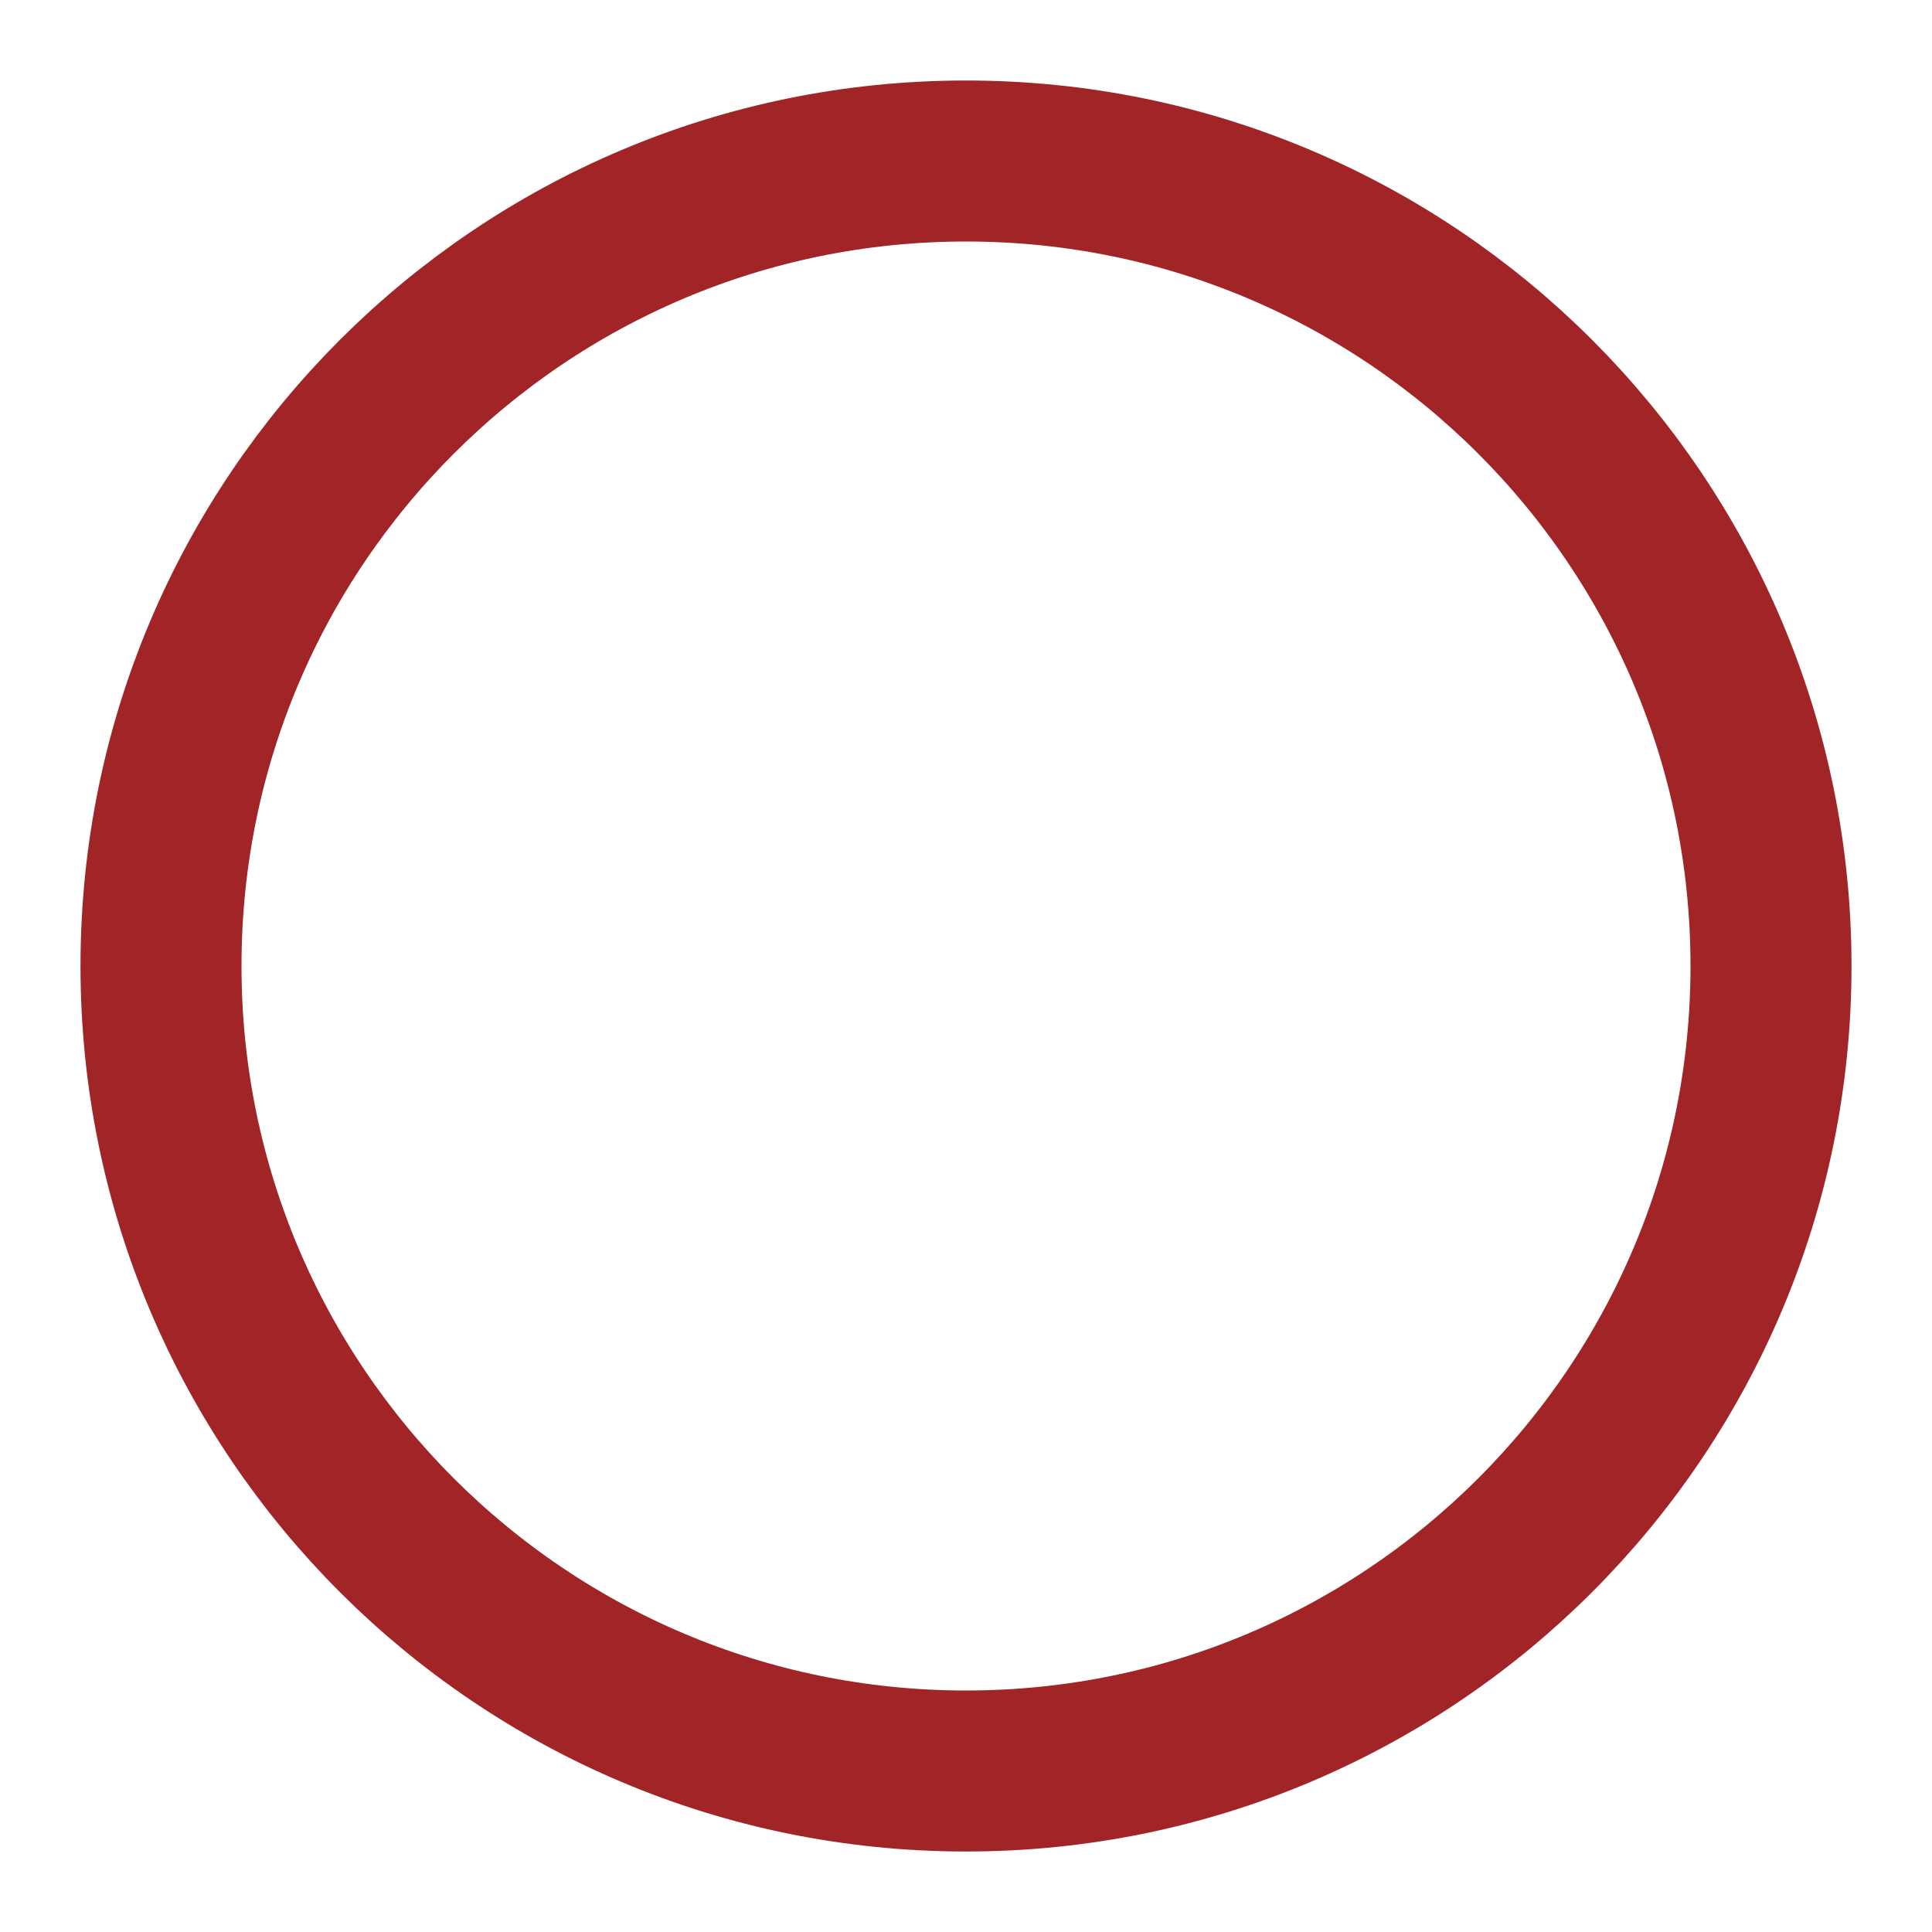
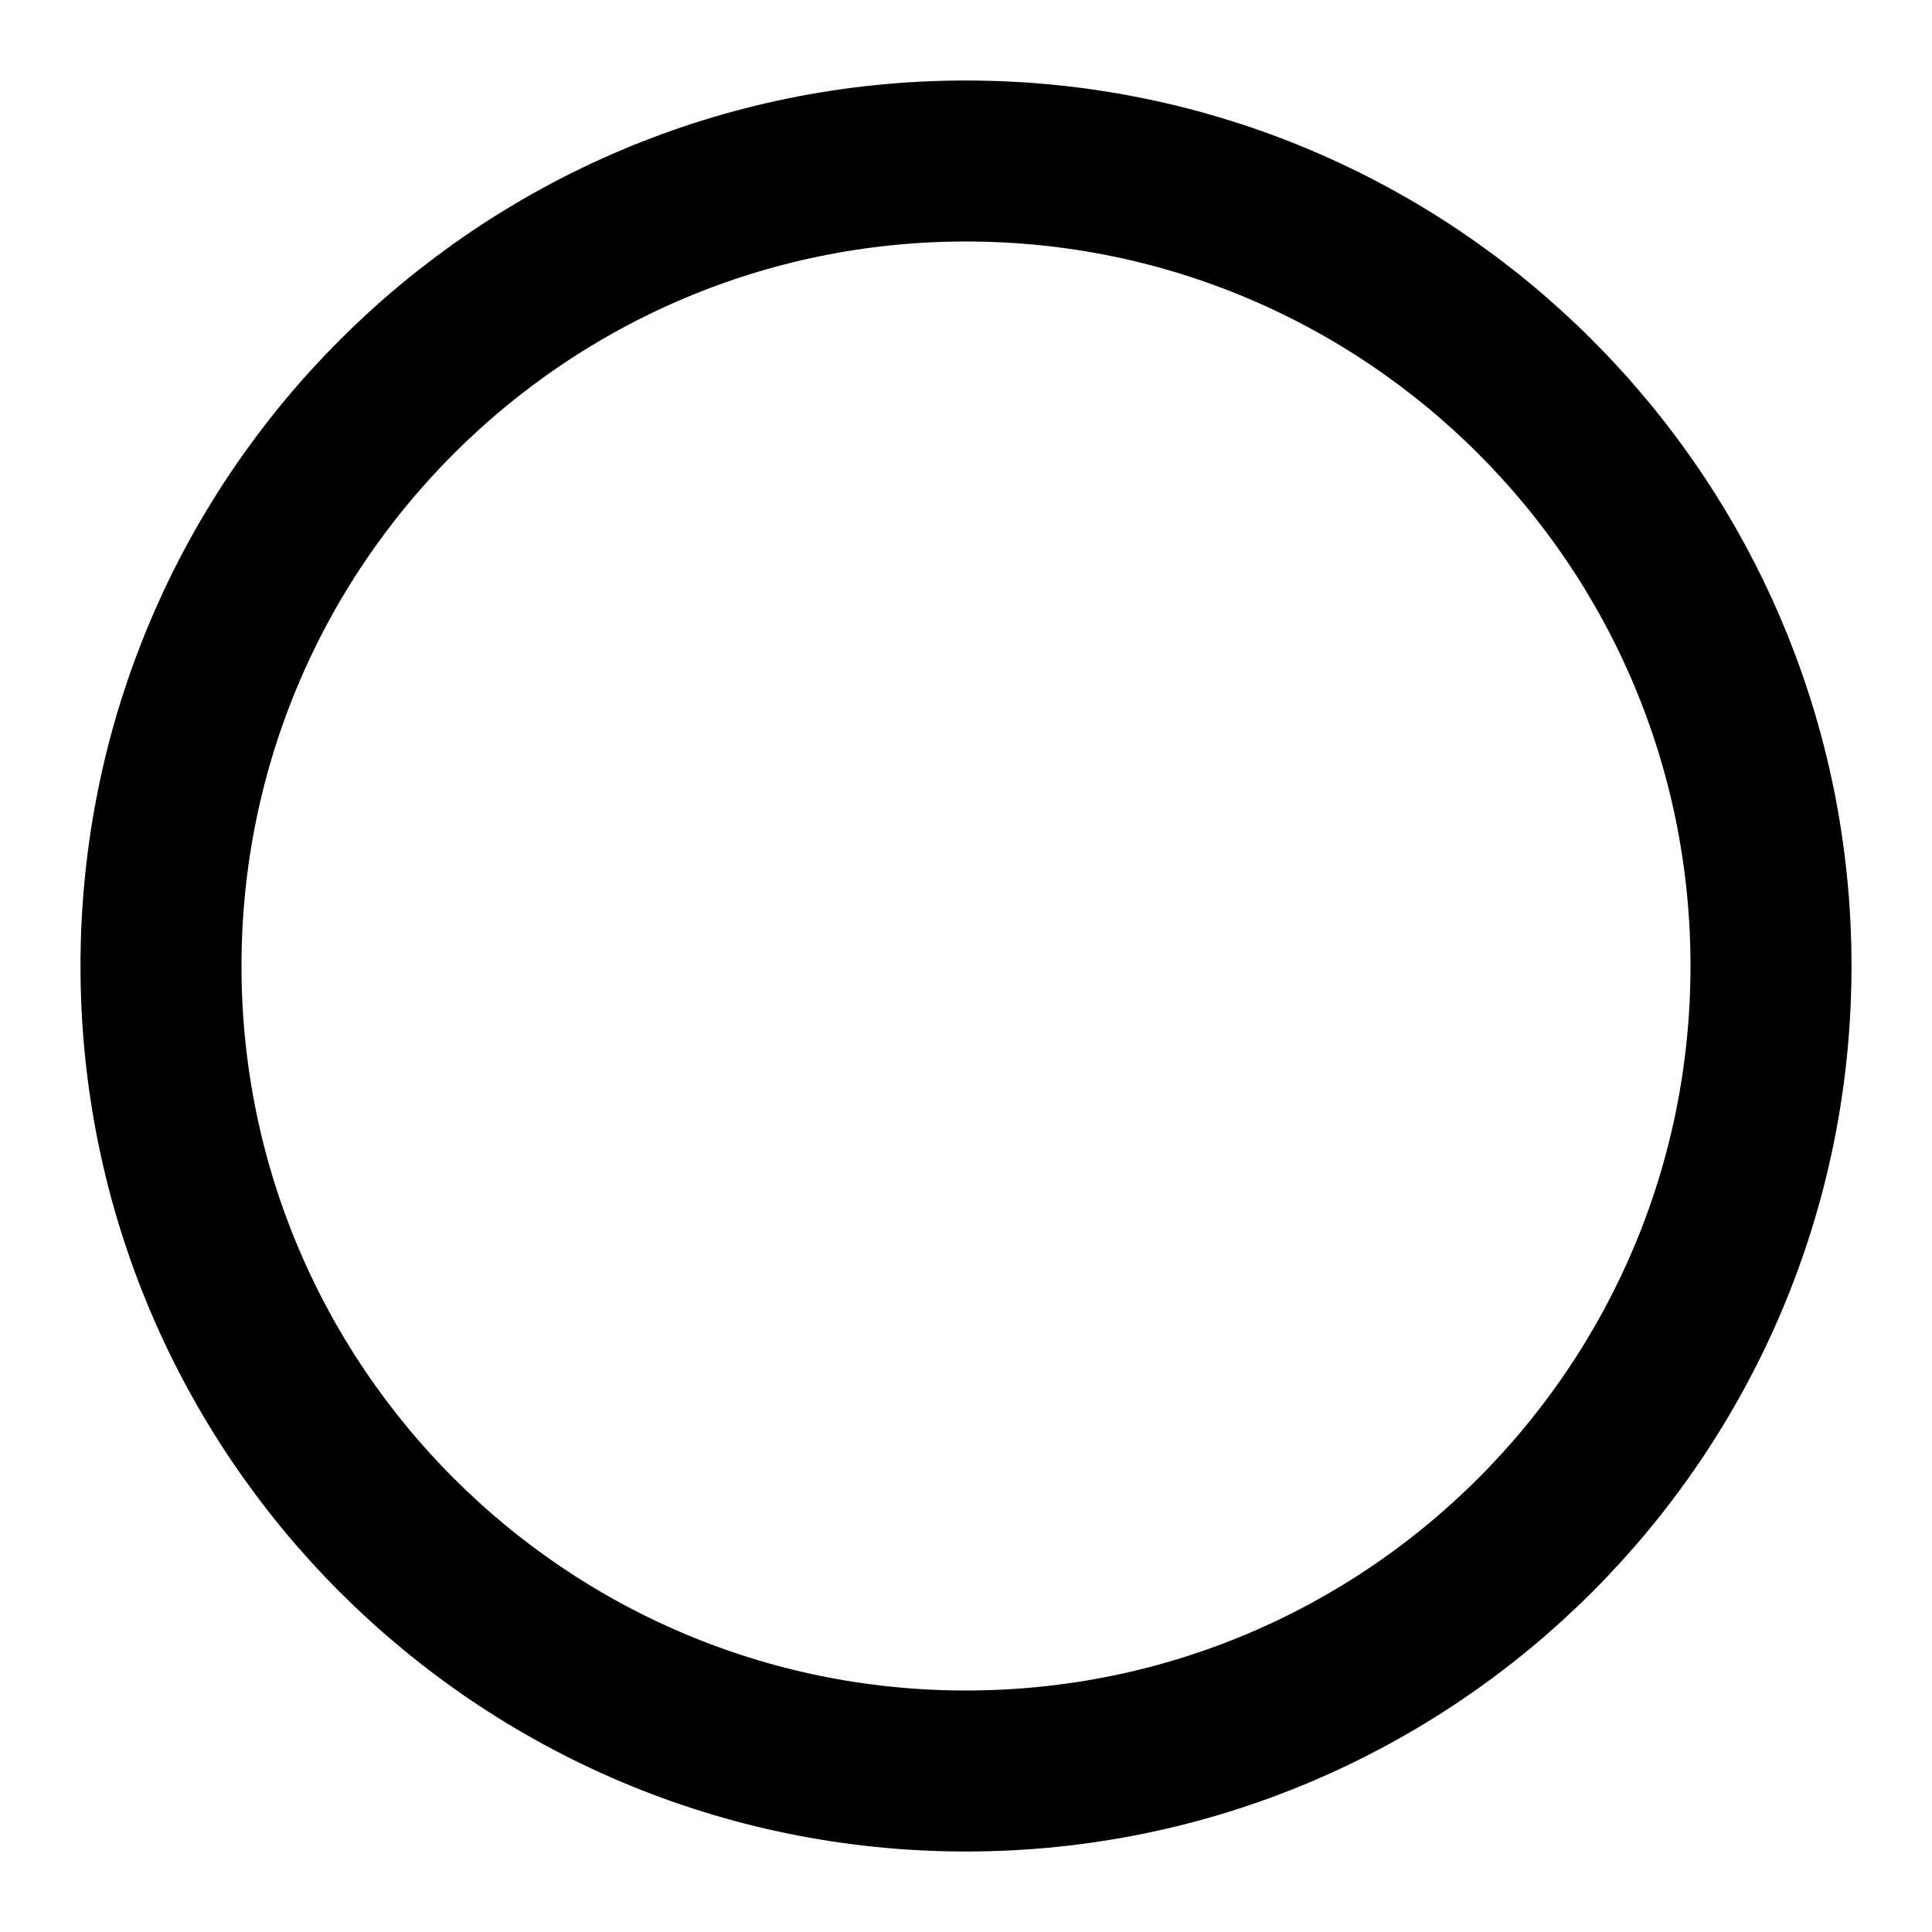
<svg xmlns="http://www.w3.org/2000/svg" width="12" height="12" viewBox="0 0 12 12" fill="none">
-   <path d="M6 11C8.761 11 11 8.761 11 6C11 3.239 8.761 1 6 1C3.239 1 1 3.239 1 6C1 8.761 3.239 11 6 11Z" stroke="#A12427" stroke-linecap="round" stroke-linejoin="round" />
+   <path d="M6 11C8.761 11 11 8.761 11 6C11 3.239 8.761 1 6 1C3.239 1 1 3.239 1 6C1 8.761 3.239 11 6 11Z" stroke="currentColor" stroke-linecap="round" stroke-linejoin="round" />
</svg>
